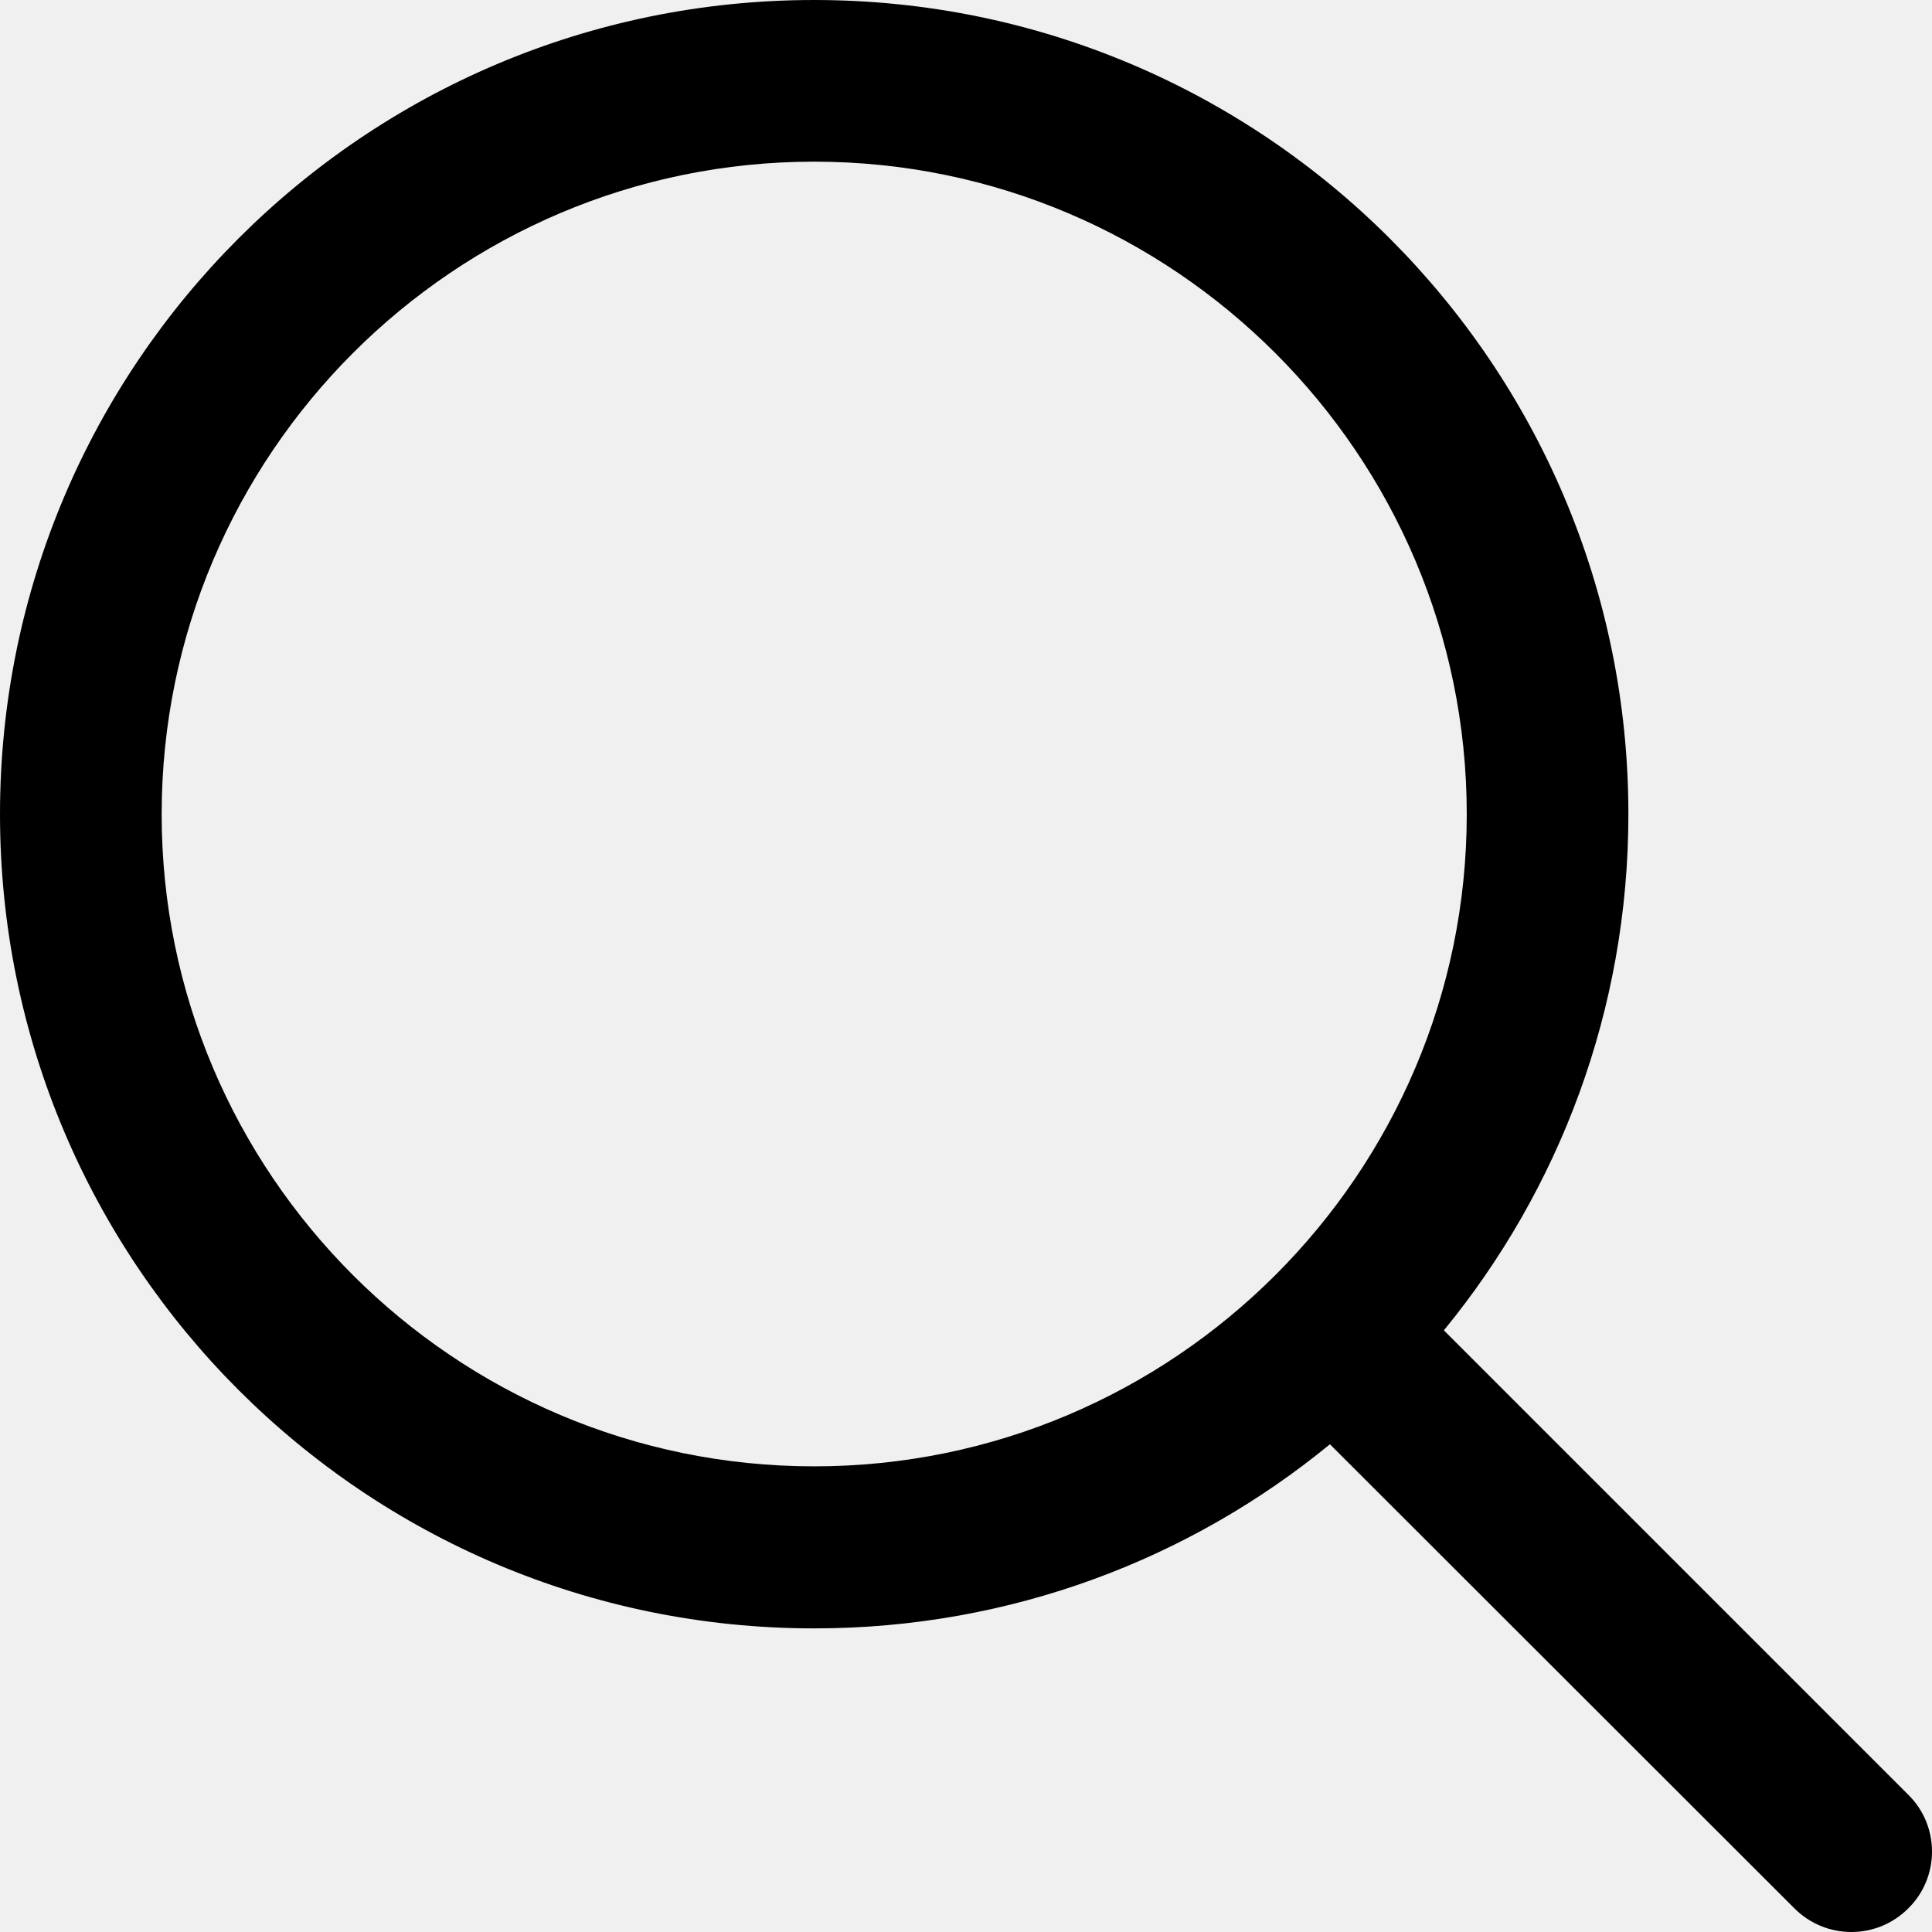
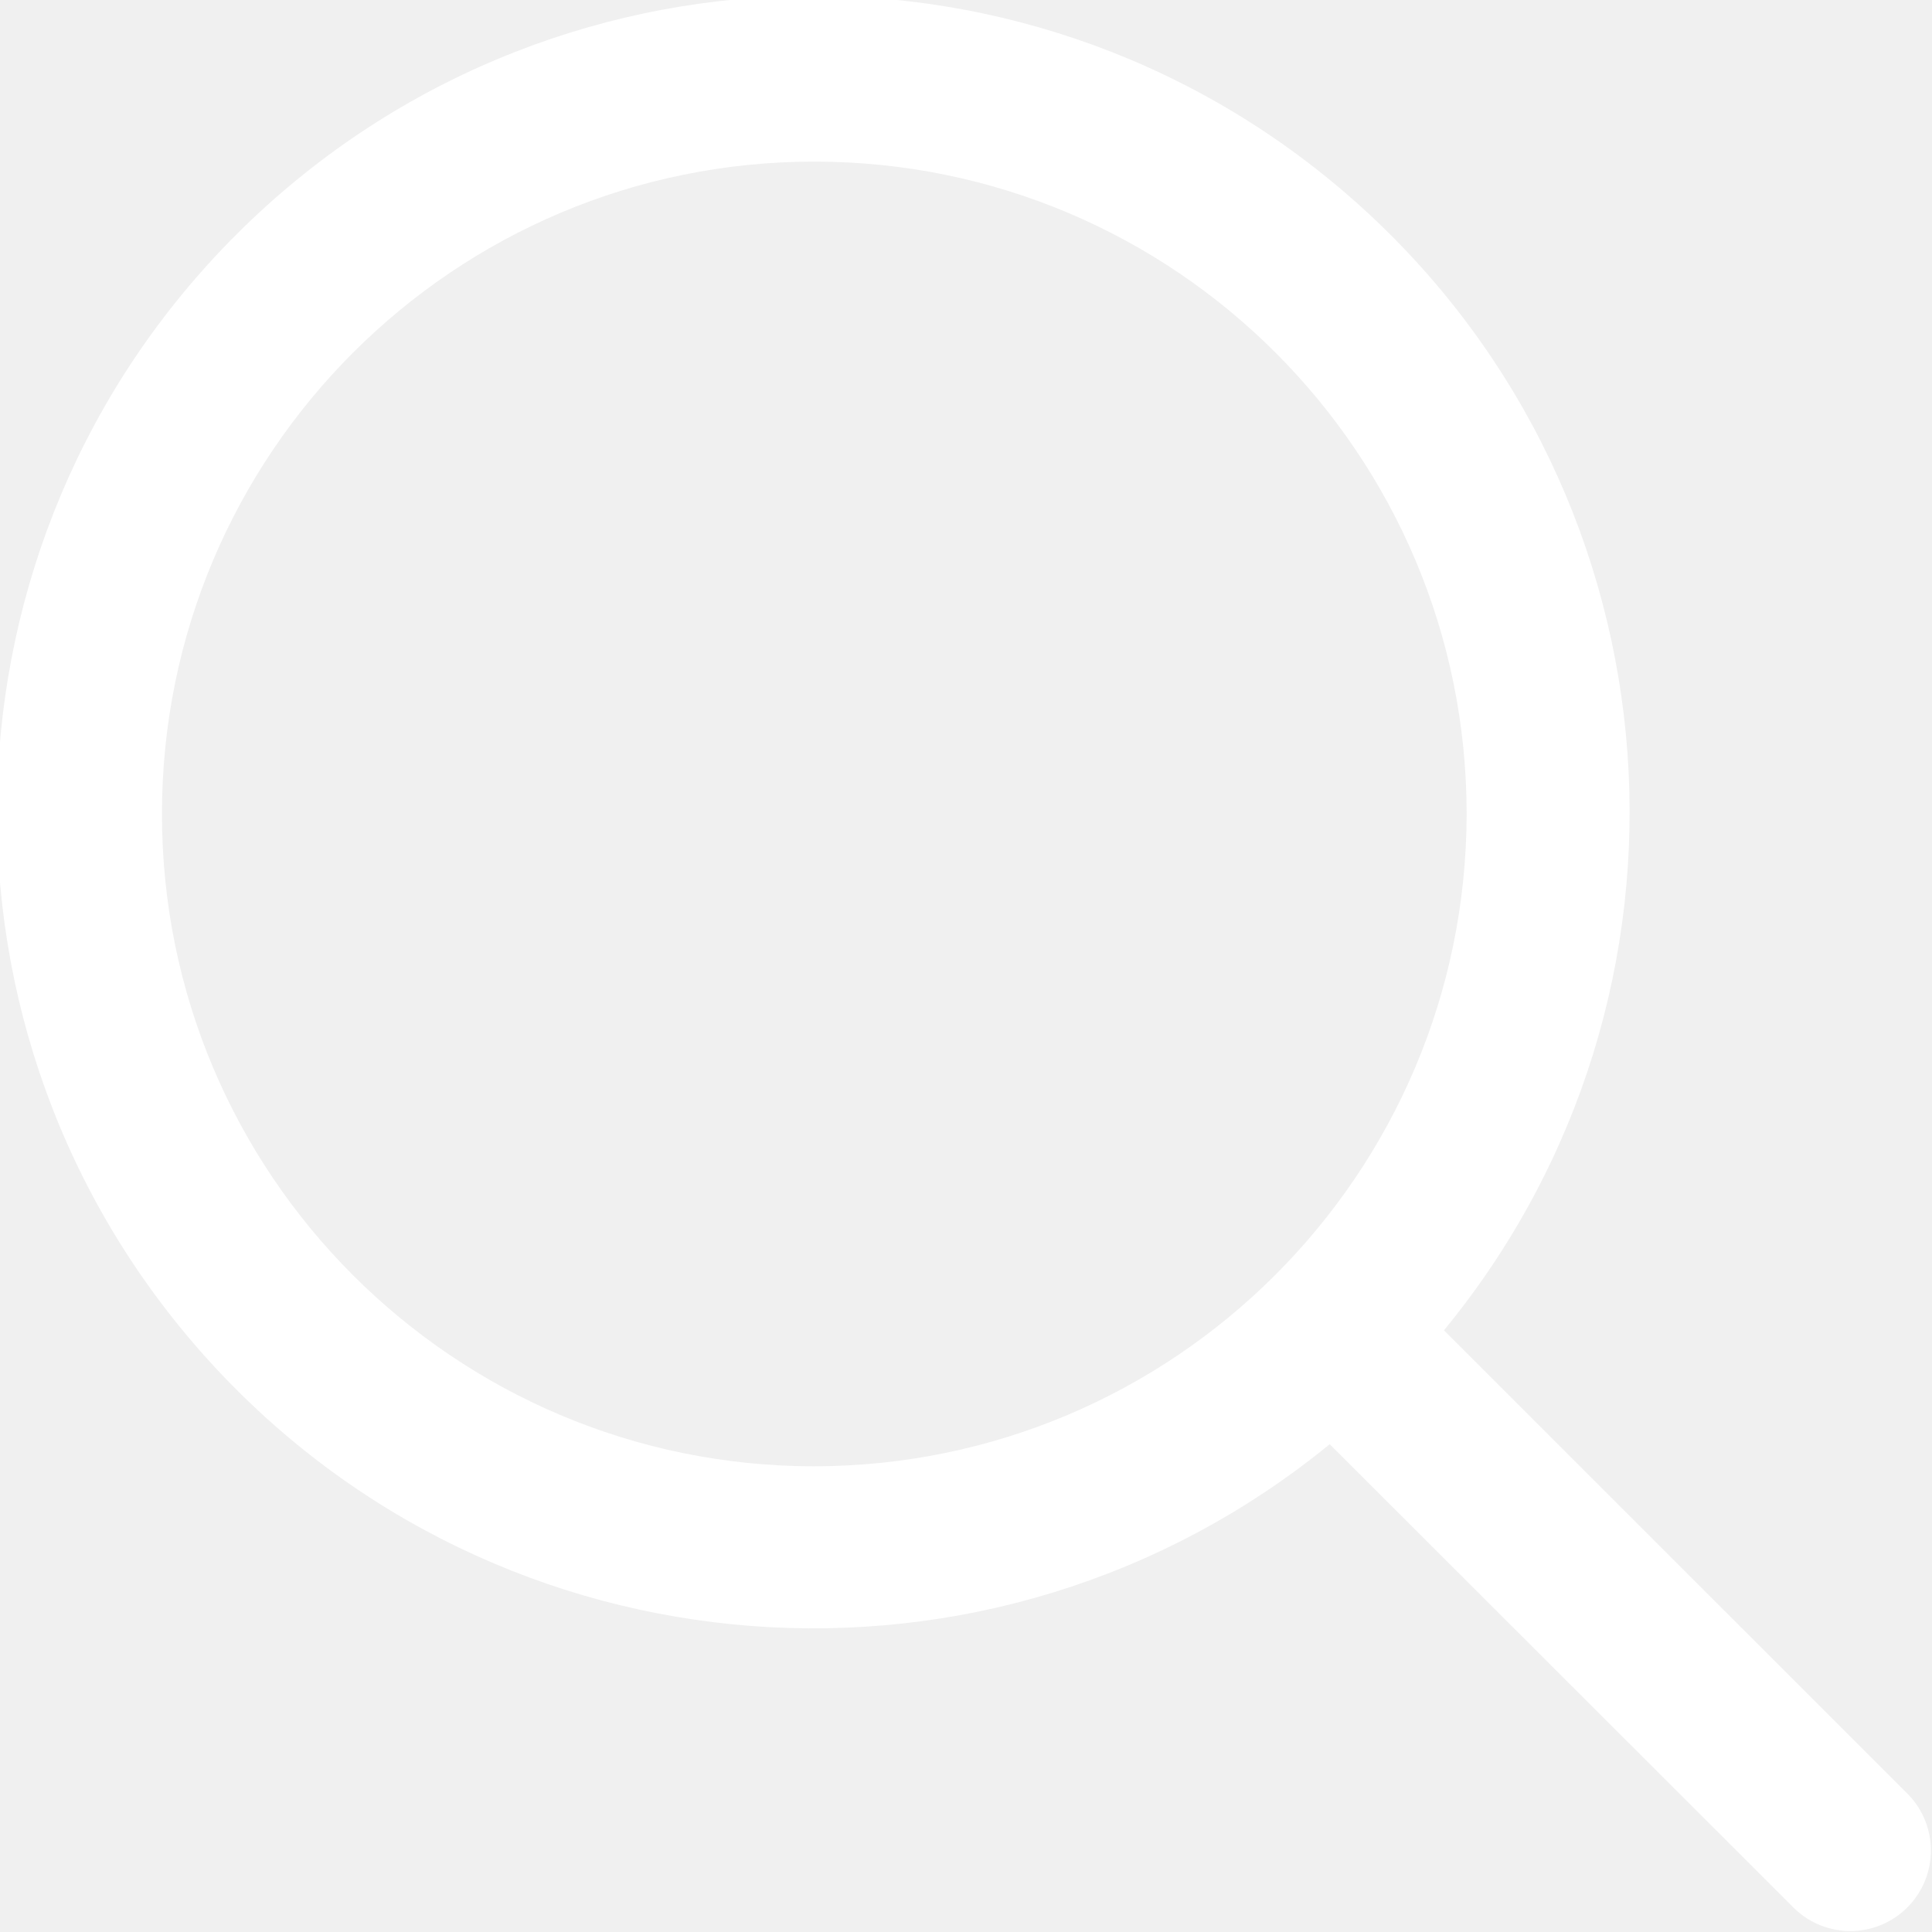
- <svg xmlns="http://www.w3.org/2000/svg" viewBox="0 0 522.667 522.667" height="522.667" width="522.667" xml:space="preserve" id="svg2" version="1.1">
-   <defs id="defs6" />
-   <g transform="matrix(1.333333,0,0,-1.333333,0,522.6667)" id="g10">
-     <g transform="scale(0.1)" id="g12">
-       <path id="path14" style="fill:#000000;fill-opacity:1;fill-rule:nonzero;stroke:none" d="m 3871.99,278.398 -942.38,942.382 c 233.59,284.81 374.37,649.61 374.37,1047.23 C 3303.98,3180 2563.98,3920 1651.99,3920 739.219,3920 0,3180 0,2268.01 0,1356.02 739.219,616.02 1651.99,616.02 c 397.62,0 761.6,140 1046.41,373.589 L 3640.78,48.012 c 64.02,-64.031 167.23,-64.031 231.21,0 64.03,63.199 64.03,167.187 0,230.386 z m -2220,666.403 c -730.388,0 -1323.978,593.599 -1323.978,1323.209 0,729.61 593.59,1323.98 1323.978,1323.98 729.61,0 1324.03,-594.37 1324.03,-1323.98 0,-729.61 -594.42,-1323.209 -1324.03,-1323.209 z" />
-     </g>
-   </g>
+ <svg xmlns="http://www.w3.org/2000/svg" width="23" height="23" viewBox="0 0 23 23">
+   <defs>
+     <style>
+       .cls-1 {
+         fill: #fff;
+         fill-rule: evenodd;
+       }
+     </style>
+   </defs>
+   <path id="ico-search" class="cls-1" d="M1449.72,730.366l-5.53-5.529a9.718,9.718,0,1,0-1.36,1.356l5.53,5.525a0.959,0.959,0,0,0,1.36-1.352h0Zm-13.03-3.91a7.766,7.766,0,1,1,7.77-7.763,7.778,7.778,0,0,1-7.77,7.763h0Zm0,0" transform="translate(-1427 -709)" />
</svg>
